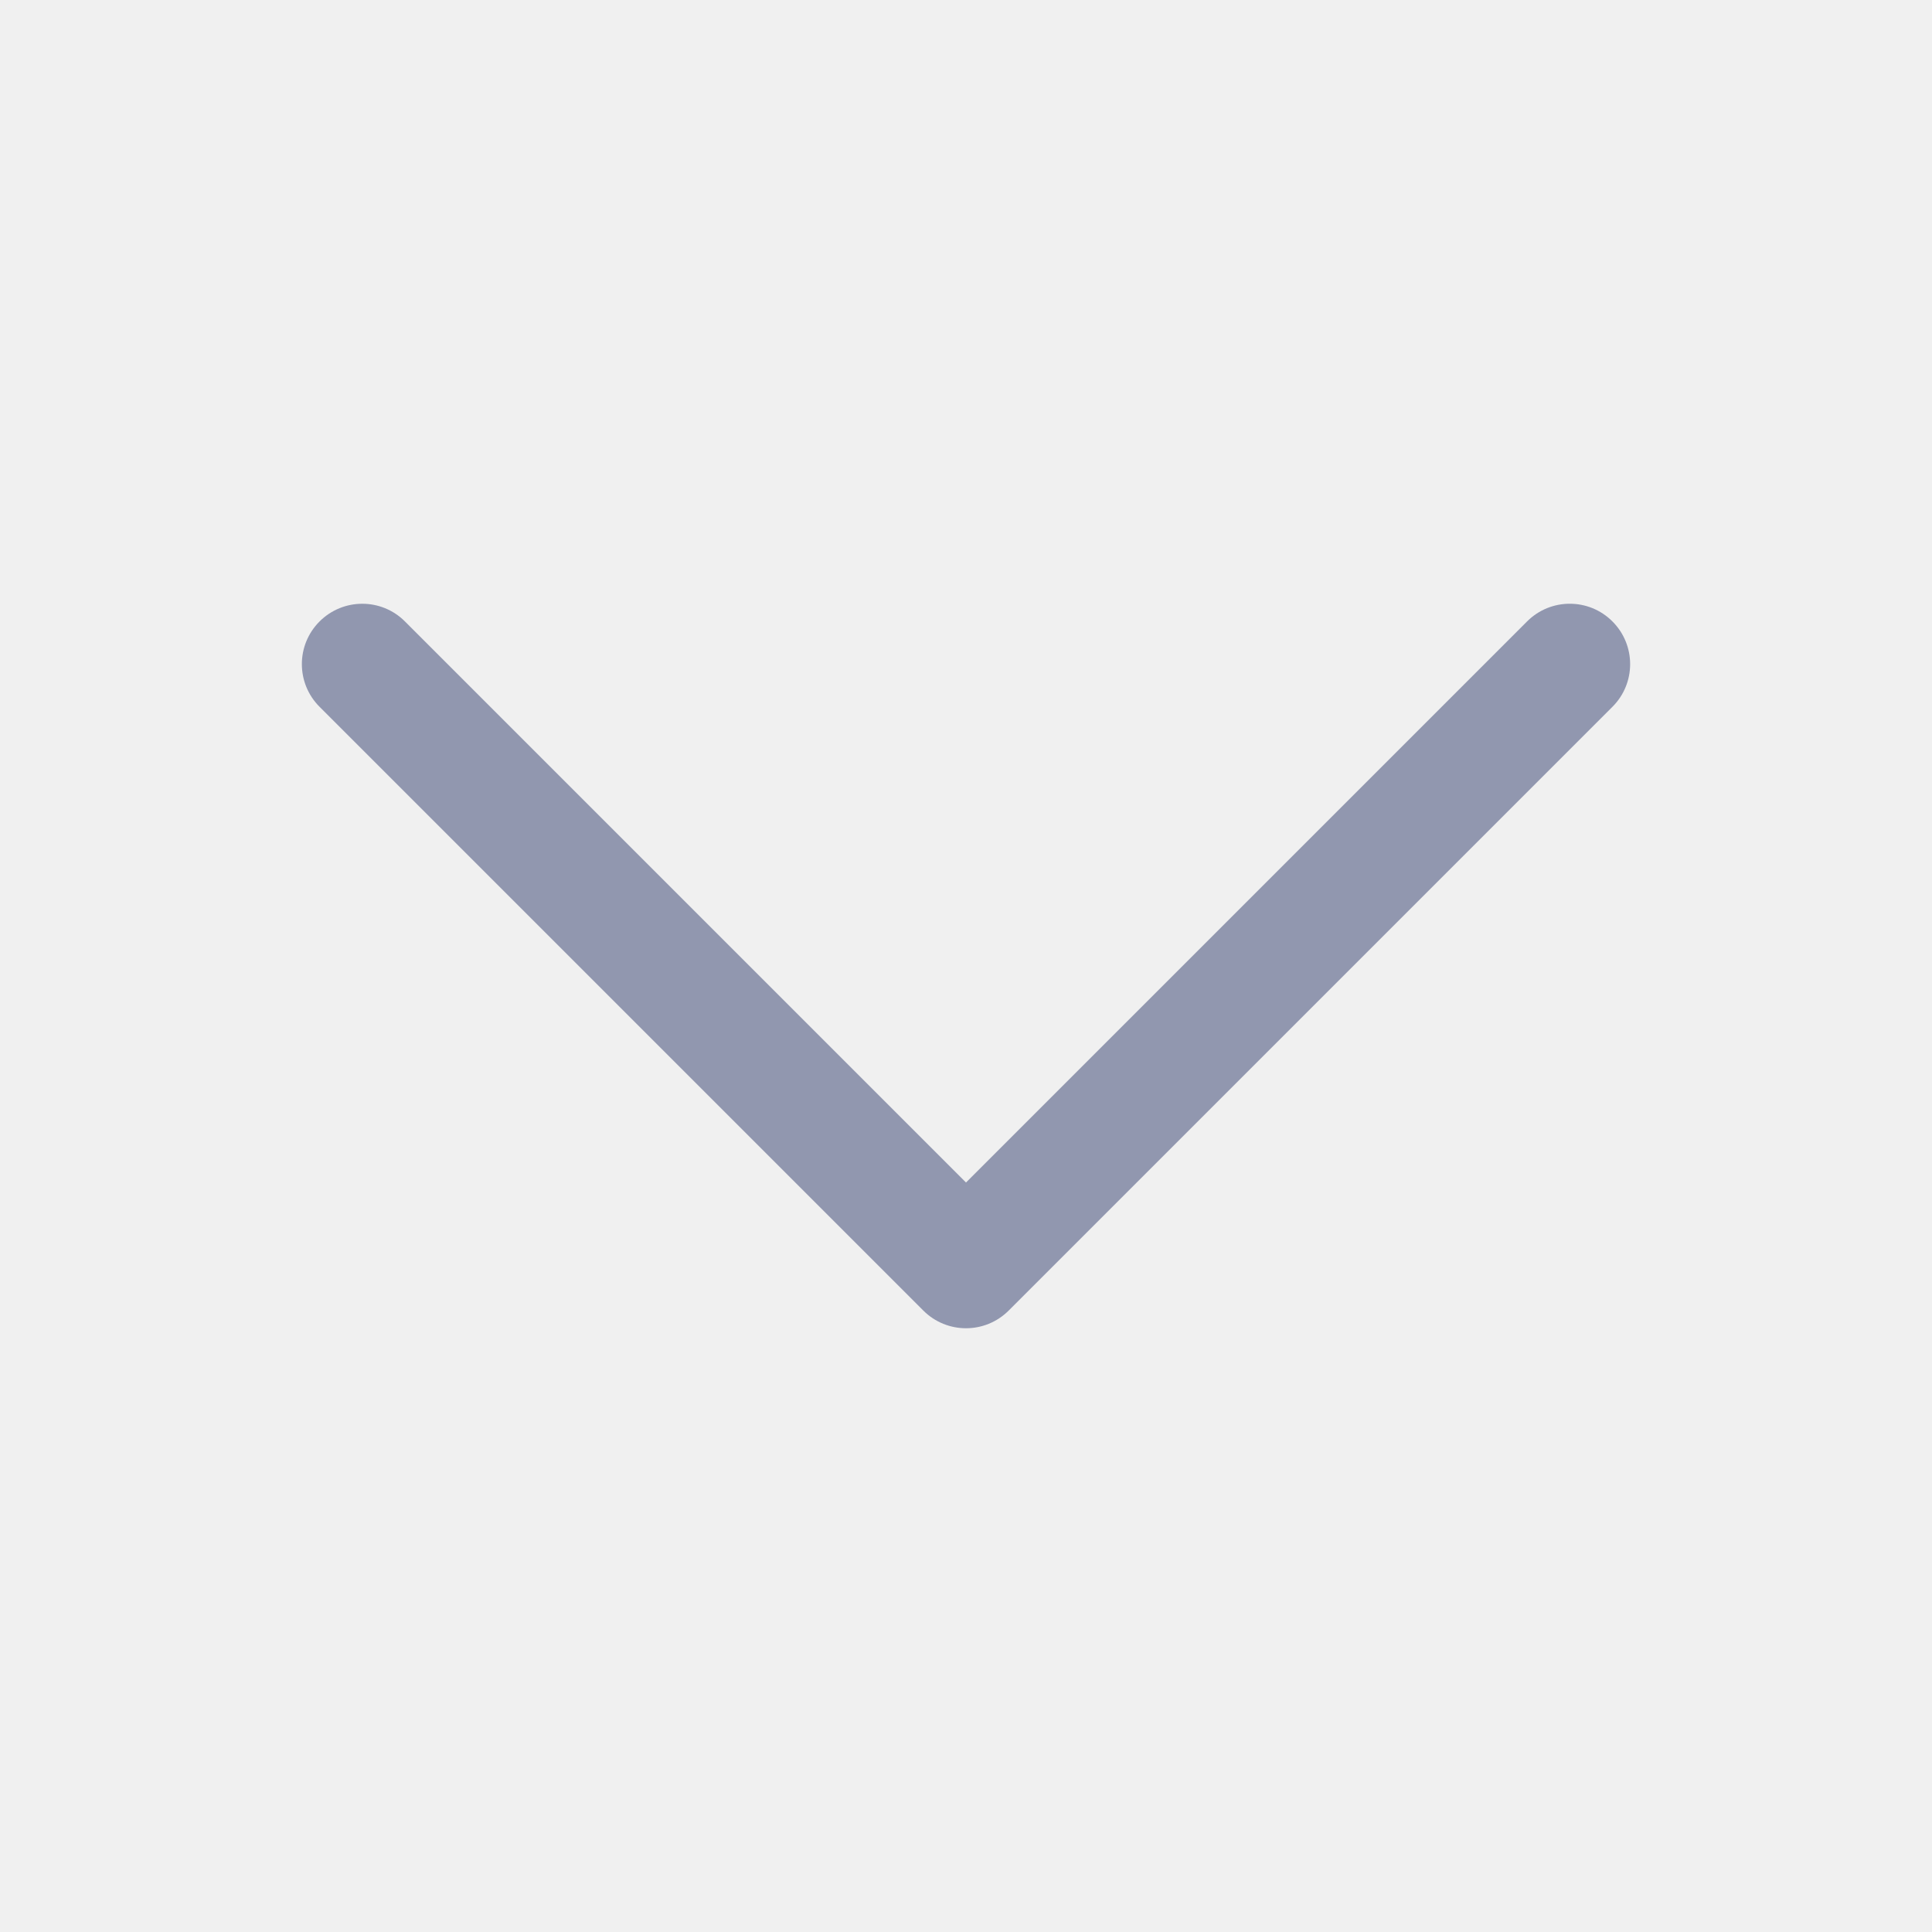
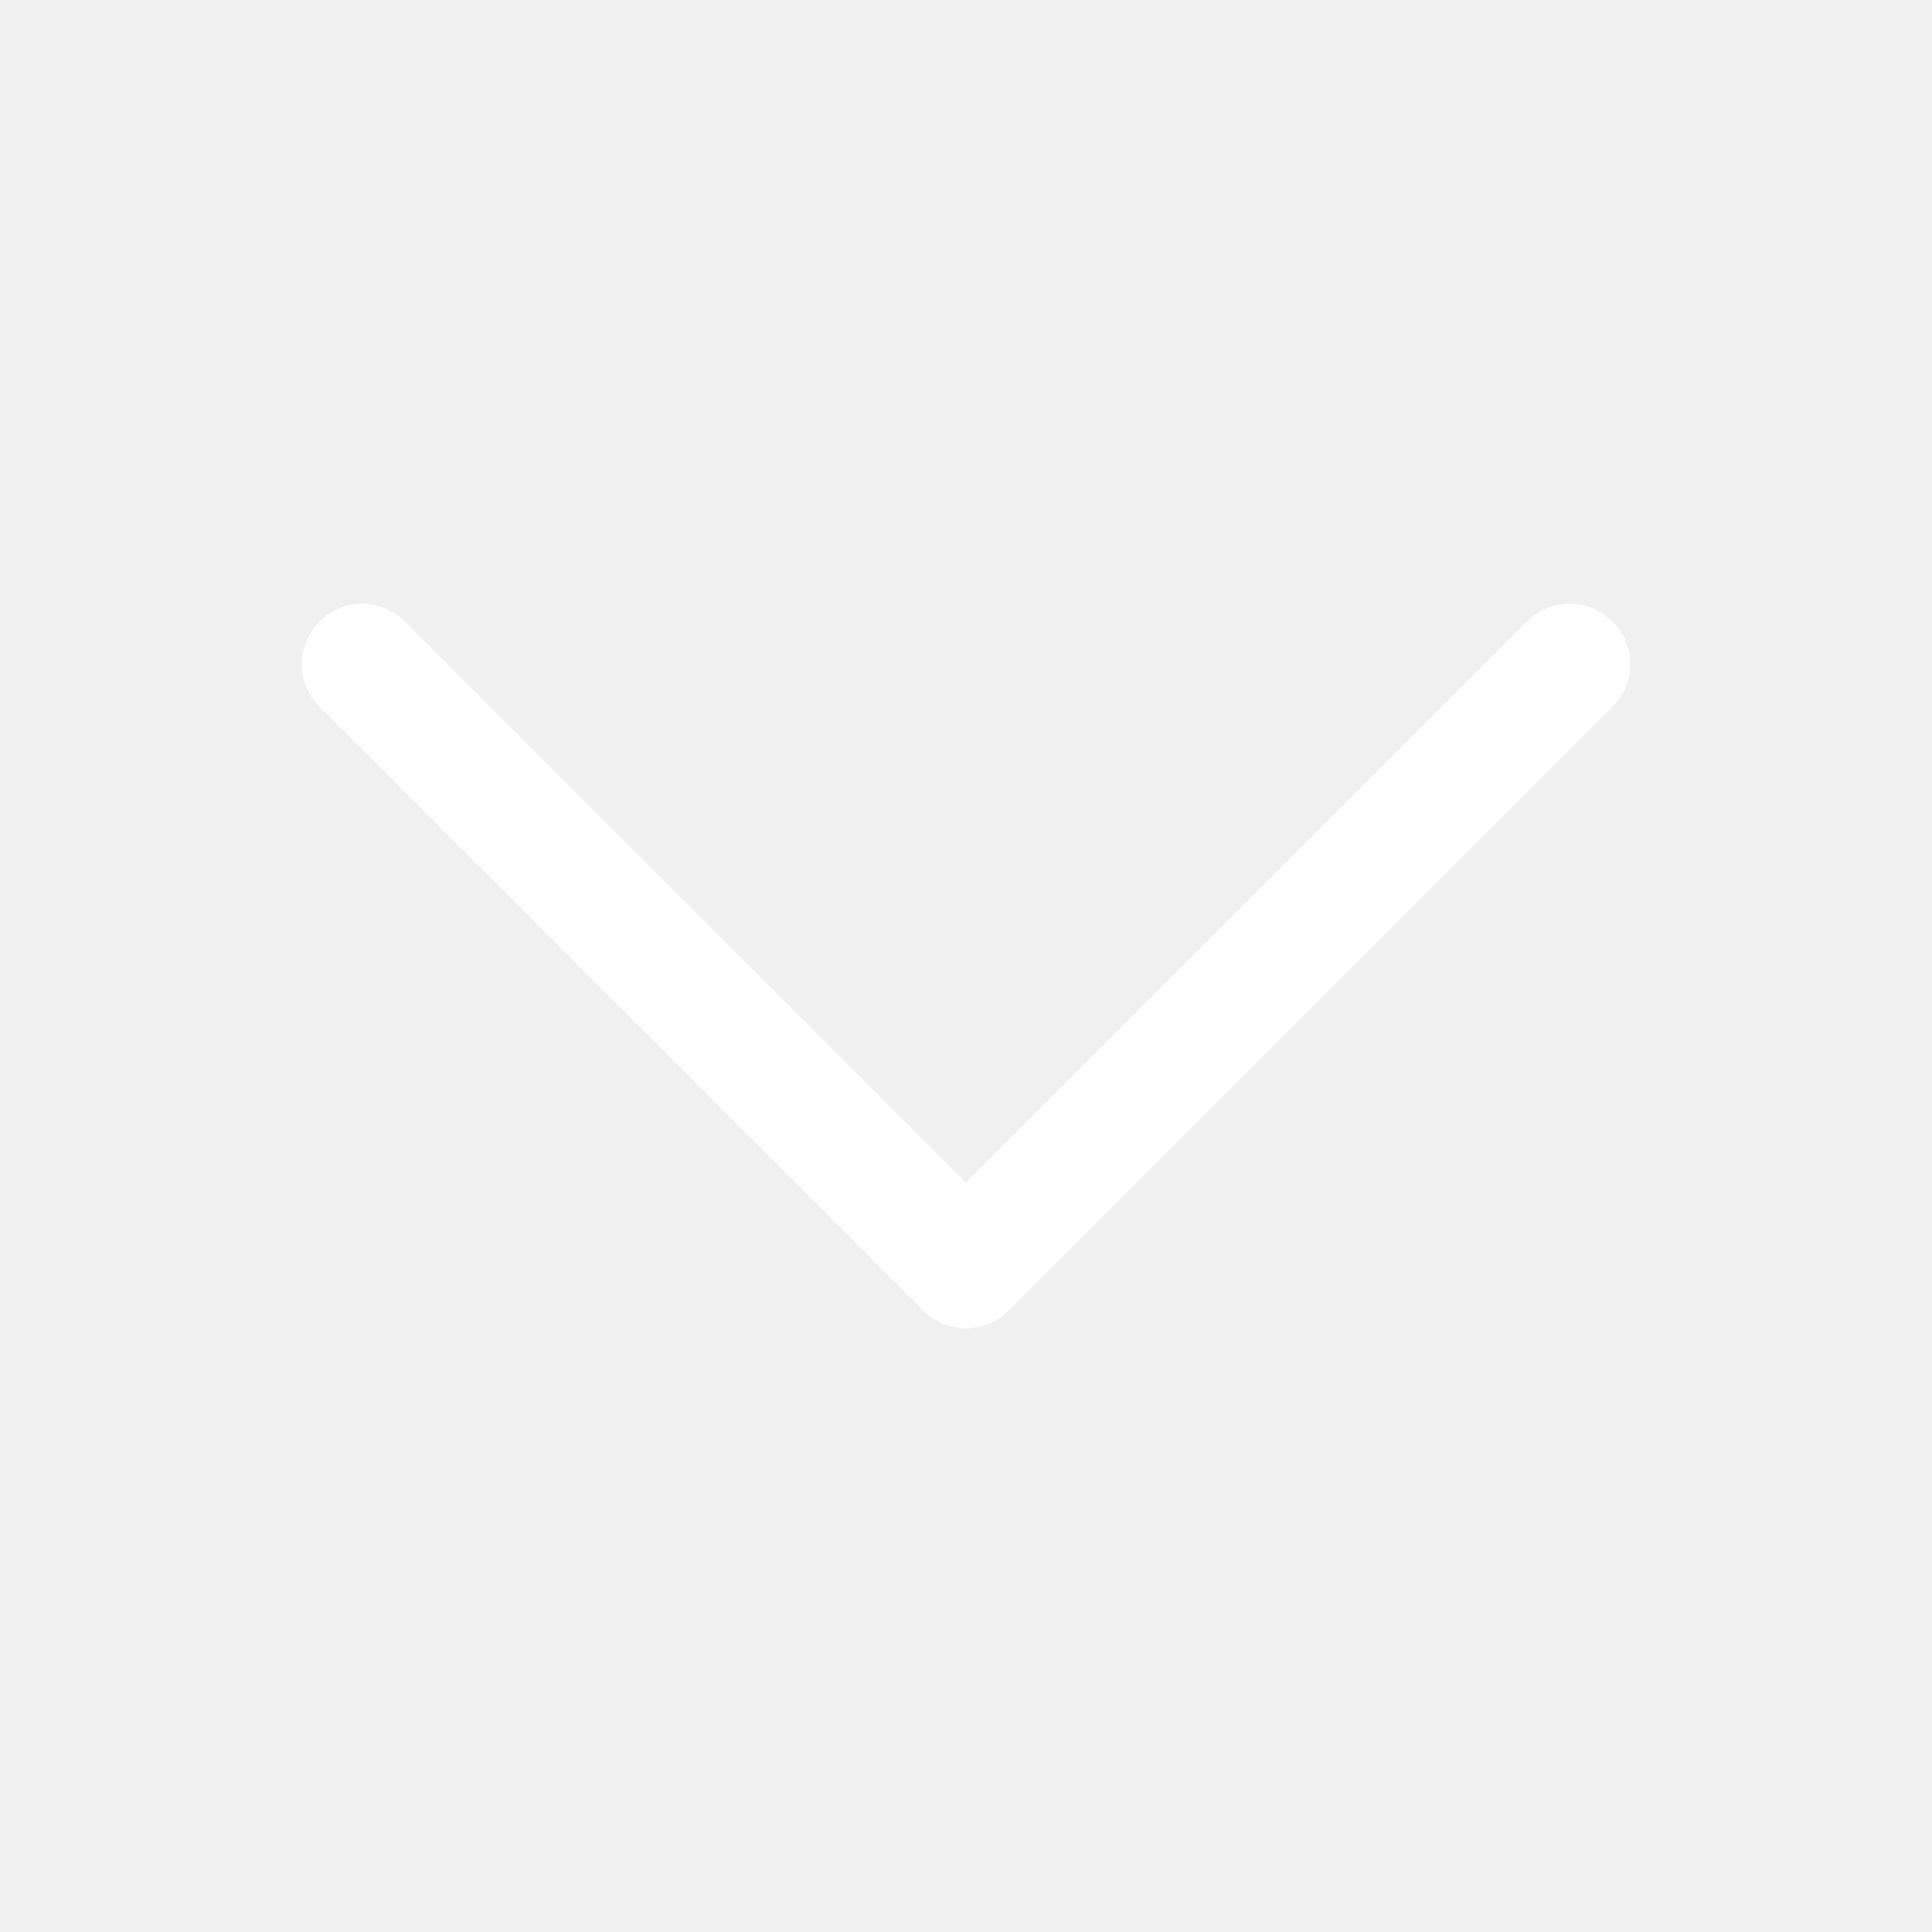
<svg xmlns="http://www.w3.org/2000/svg" width="32" height="32" viewBox="0 0 32 32" fill="none">
-   <path d="M16 22C15.744 22 15.488 21.902 15.293 21.707L5.293 11.707C4.902 11.316 4.902 10.684 5.293 10.293C5.684 9.903 6.317 9.902 6.707 10.293L16 19.586L25.293 10.293C25.684 9.902 26.317 9.902 26.707 10.293C27.098 10.684 27.098 11.317 26.707 11.707L16.707 21.707C16.512 21.902 16.256 22 16 22Z" fill="#9197AF" />
+   <path d="M16 22C15.744 22 15.488 21.902 15.293 21.707L5.293 11.707C4.902 11.316 4.902 10.684 5.293 10.293C5.684 9.903 6.317 9.902 6.707 10.293L16 19.586L25.293 10.293C25.684 9.902 26.317 9.902 26.707 10.293C27.098 10.684 27.098 11.317 26.707 11.707L16.707 21.707C16.512 21.902 16.256 22 16 22Z" fill="#fff" />
</svg>
